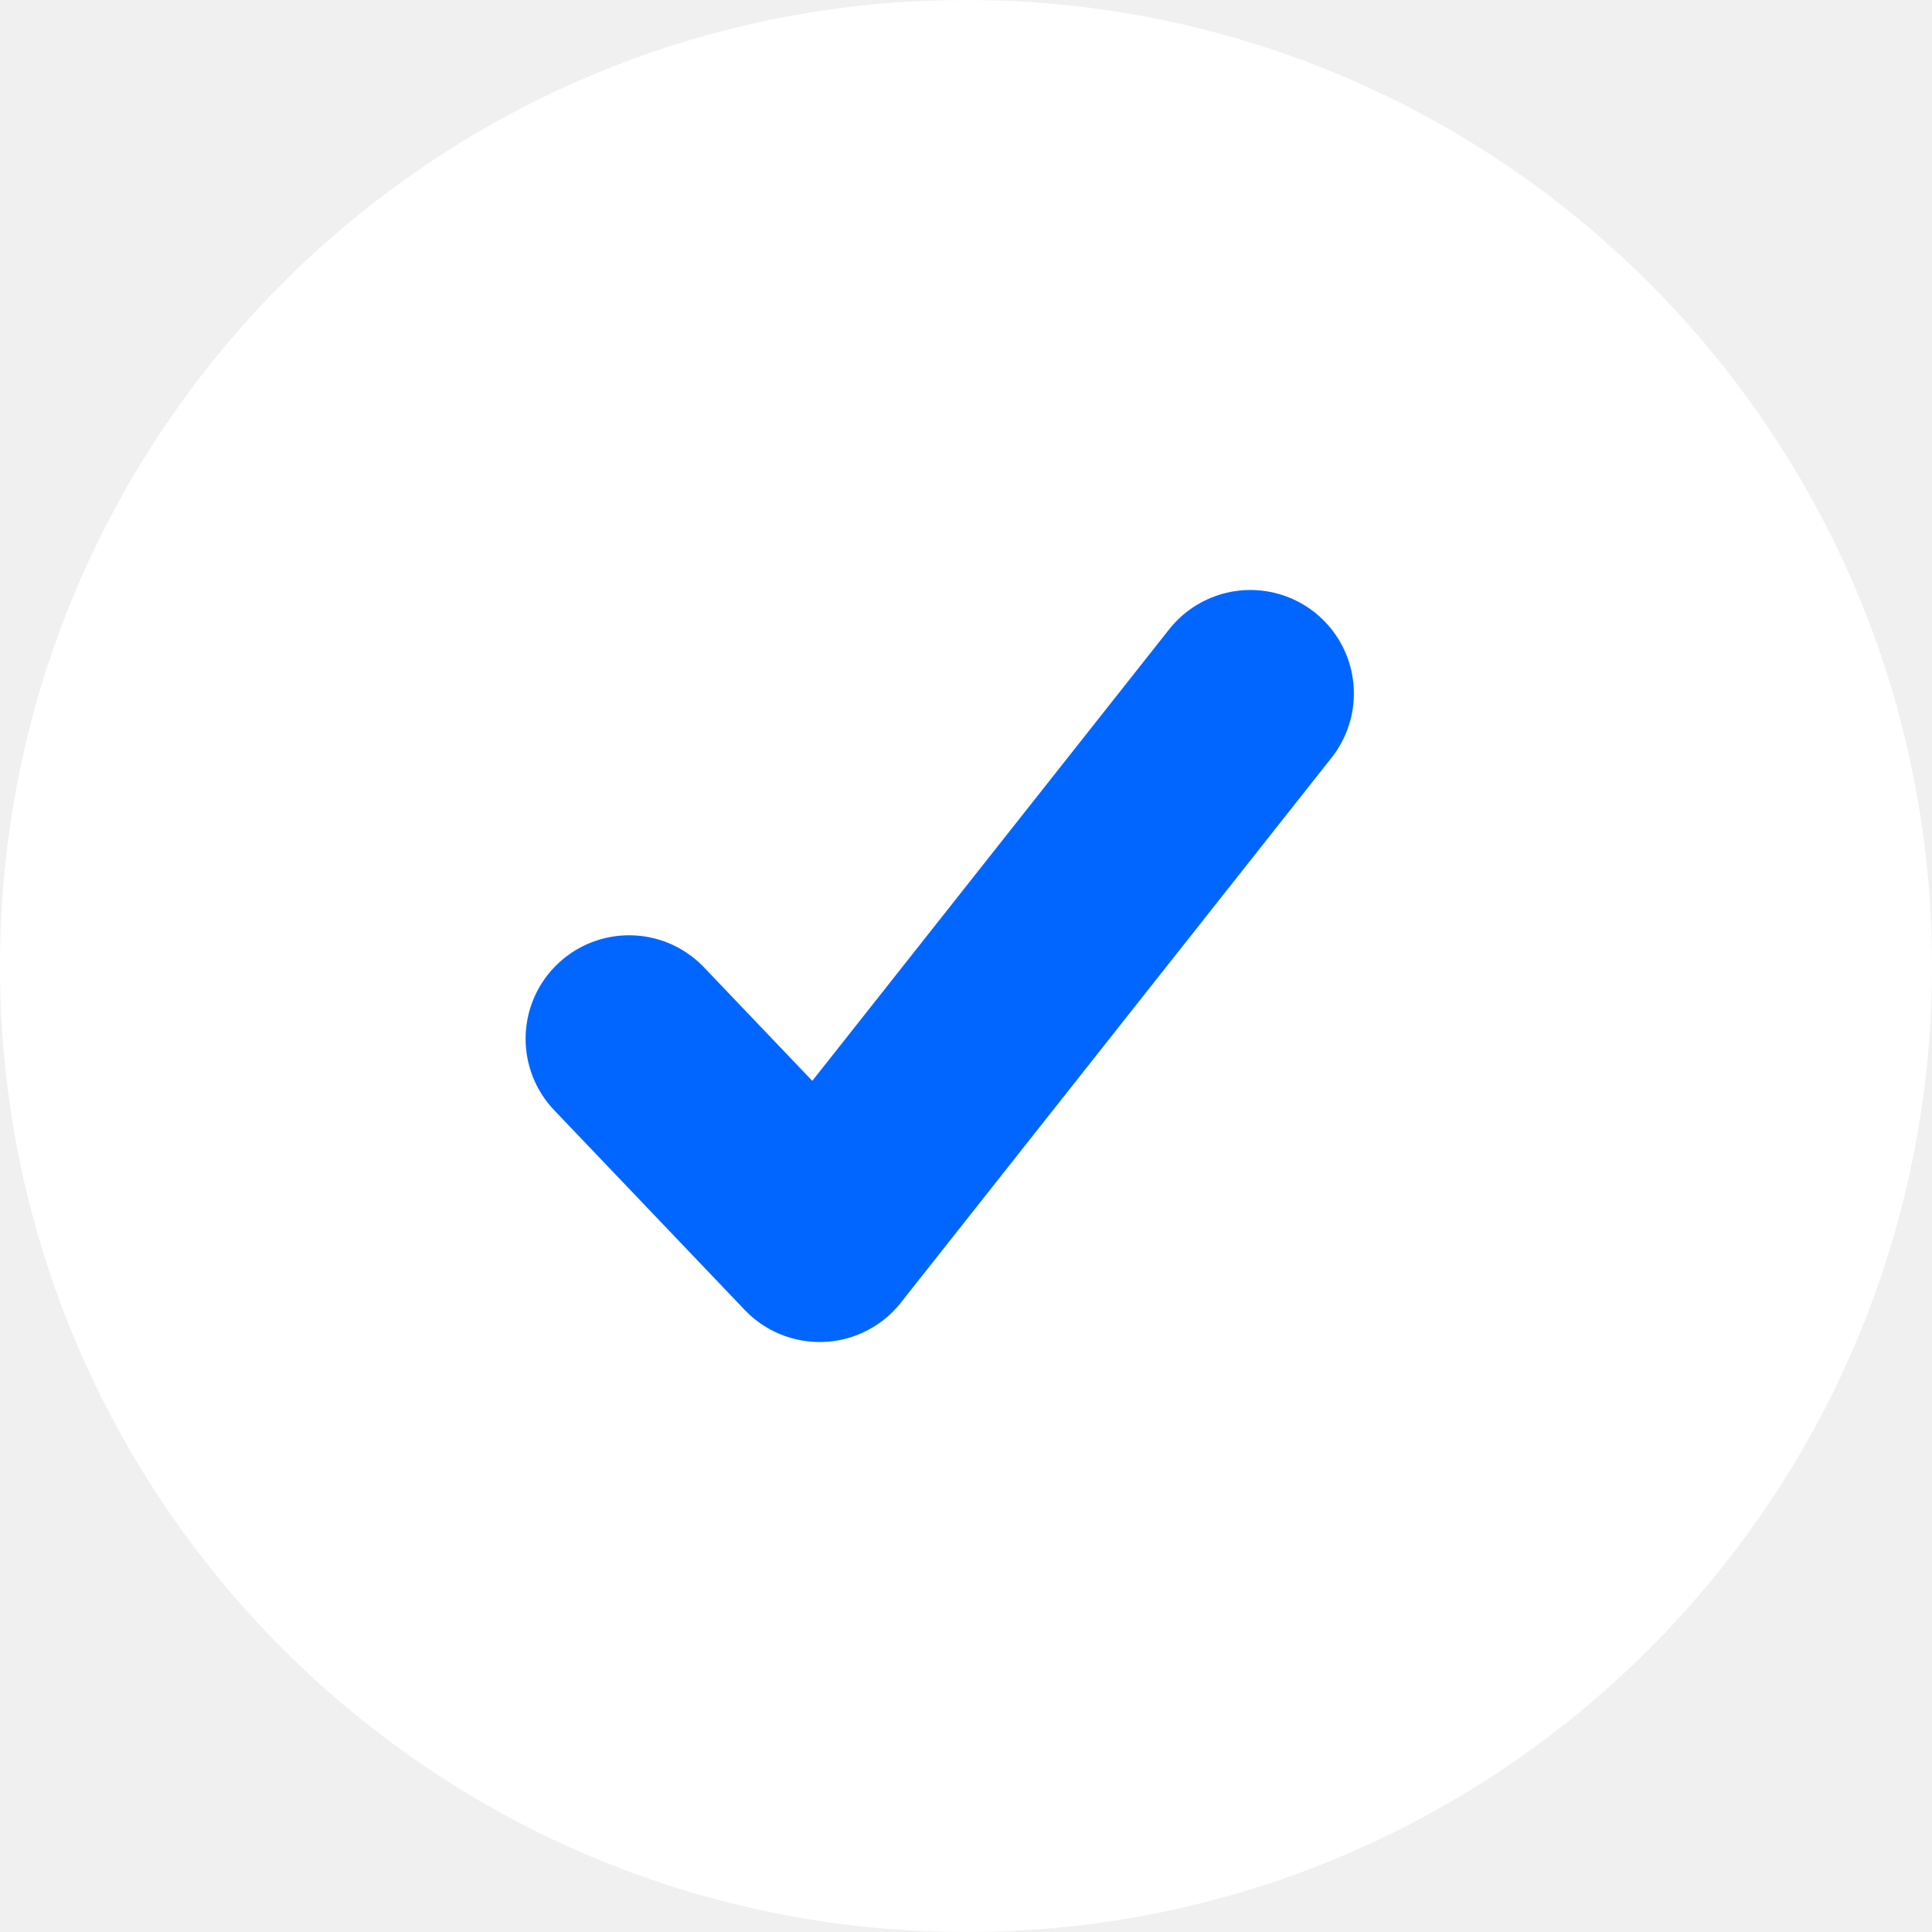
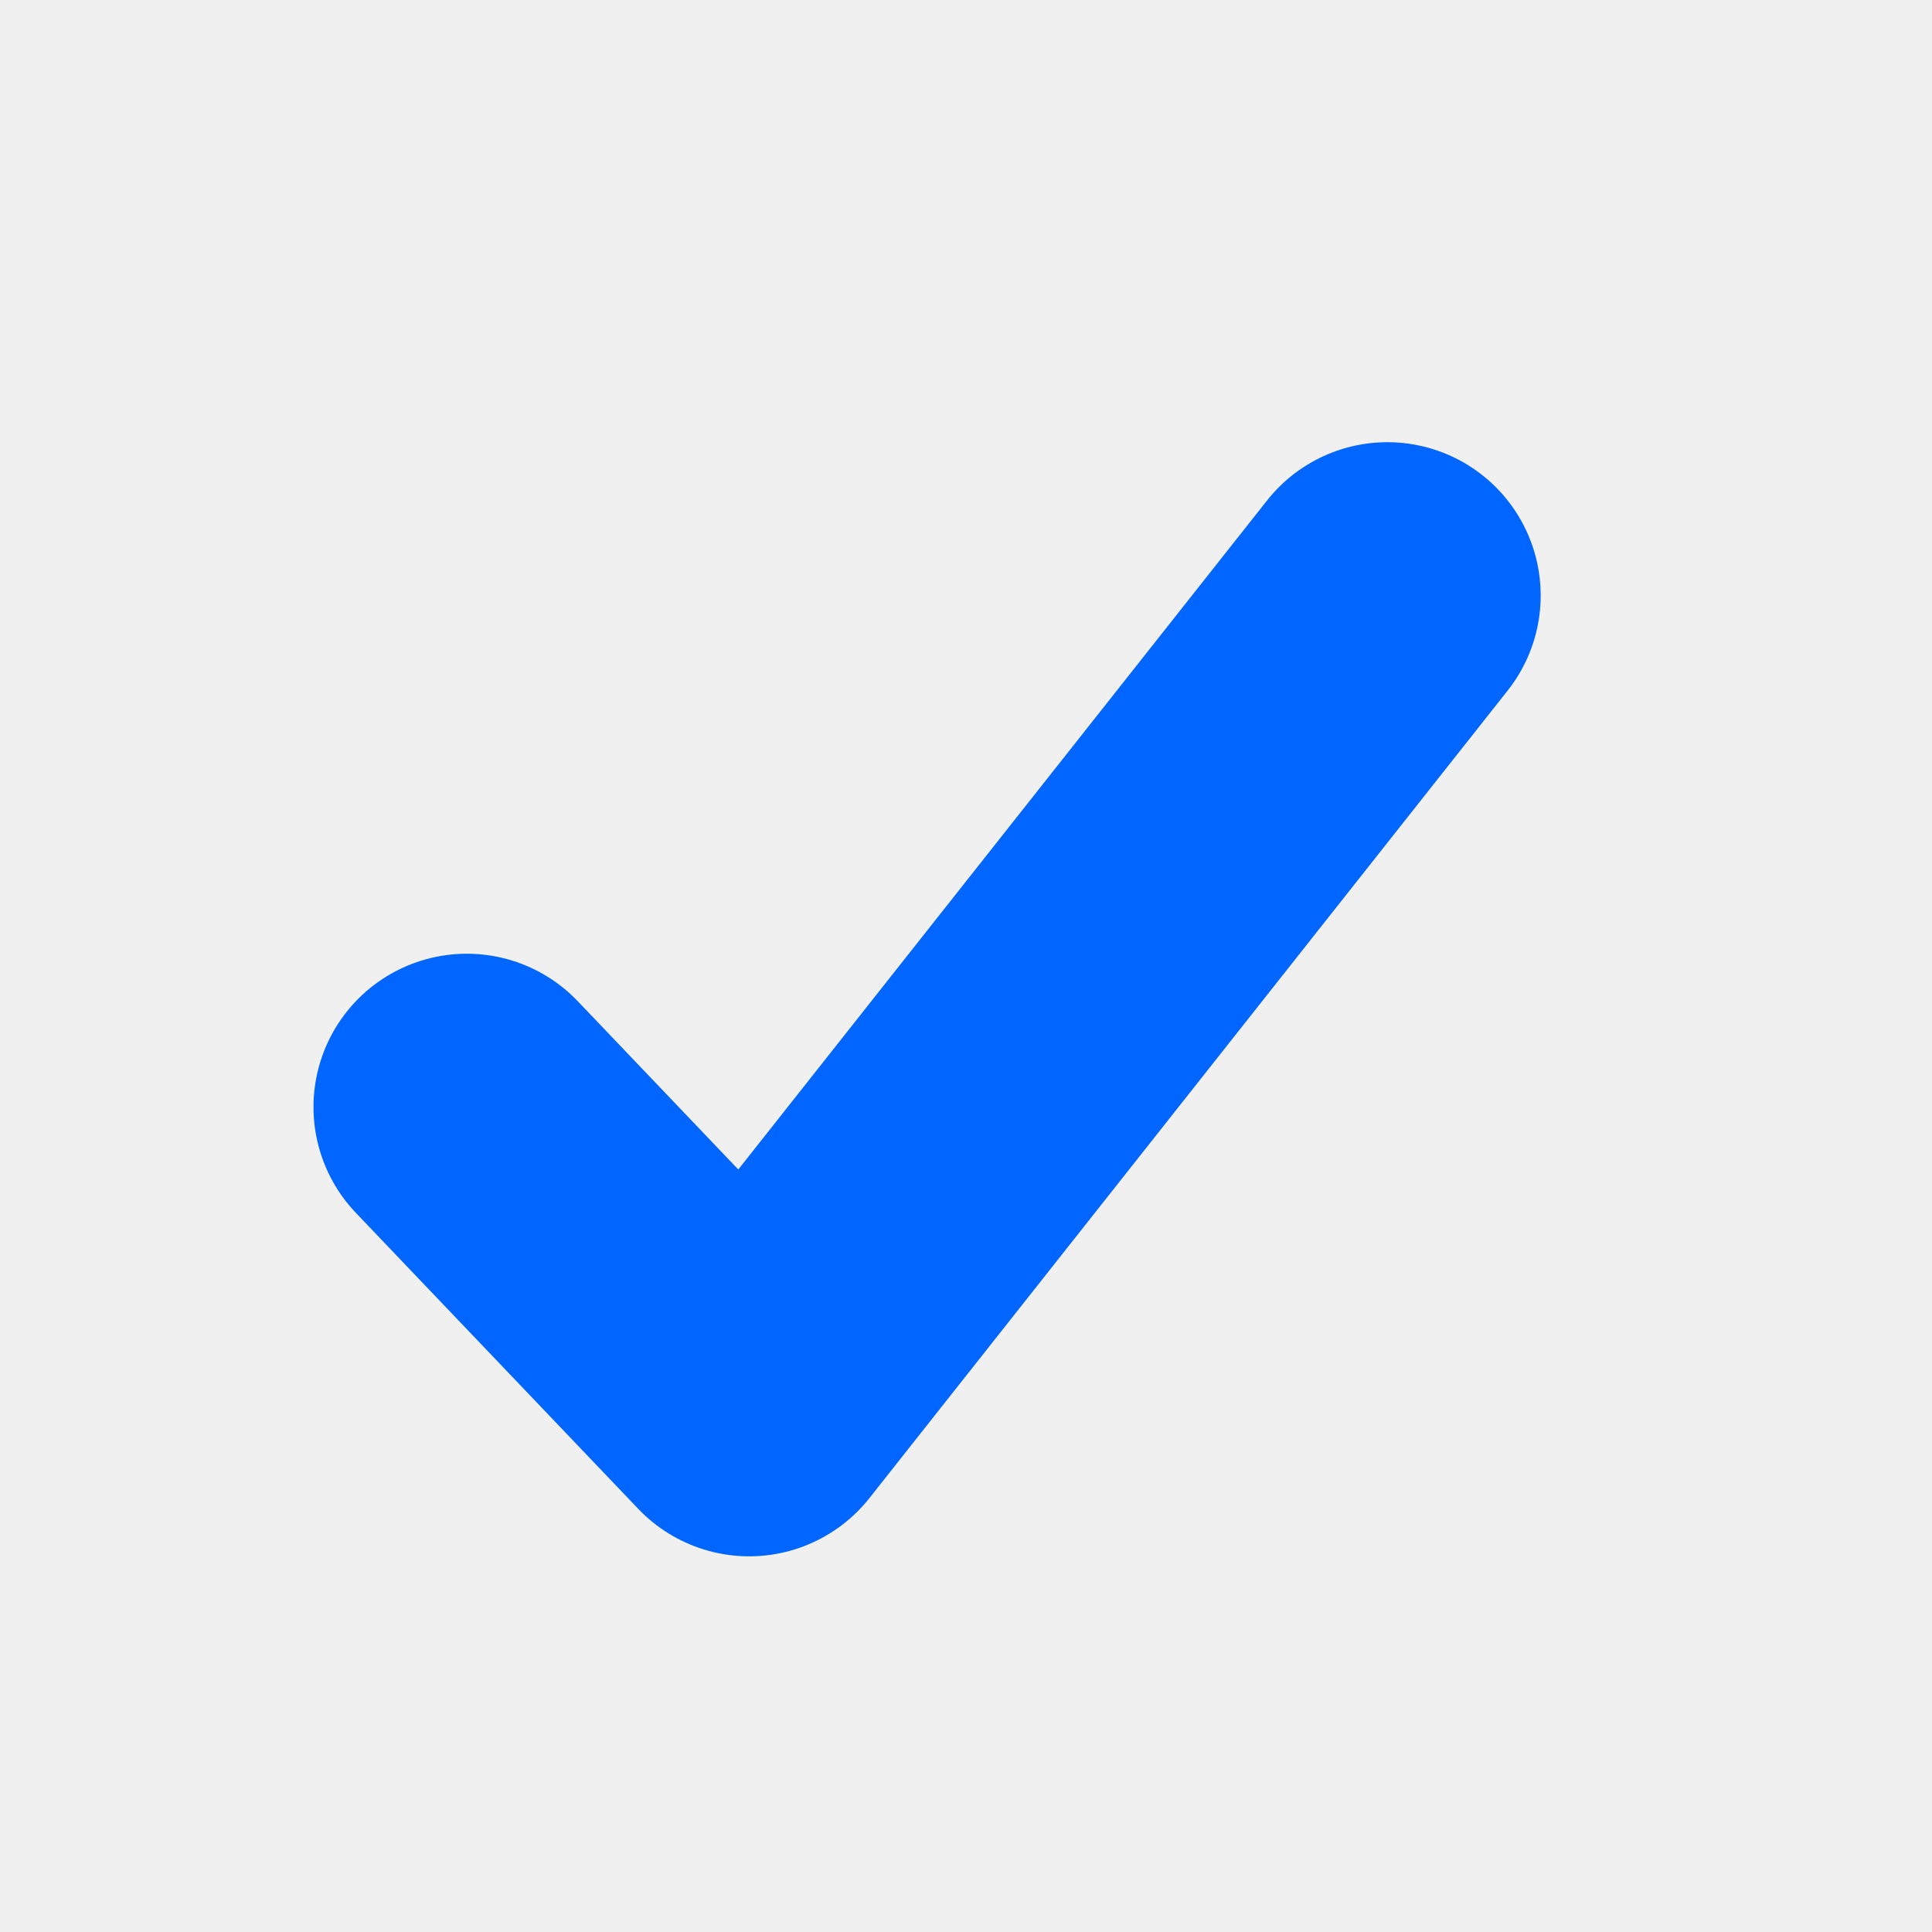
<svg xmlns="http://www.w3.org/2000/svg" width="21" height="21" viewBox="0 0 21 21" fill="none">
-   <path d="M10.5 21C16.299 21 21 16.299 21 10.5C21 4.701 16.299 0 10.5 0C4.701 0 0 4.701 0 10.5C0 16.299 4.701 21 10.5 21Z" fill="white" />
-   <path d="M6.838 11.291L8.909 13.462L13.591 7.538" stroke="#0066FF" stroke-width="2.25" stroke-linecap="round" stroke-linejoin="round" />
+   <path d="M5.074 12.033L8.143 15.25L15.08 6.473" stroke="#0066FF" stroke-width="3.333" stroke-linecap="round" stroke-linejoin="round" />
</svg>
